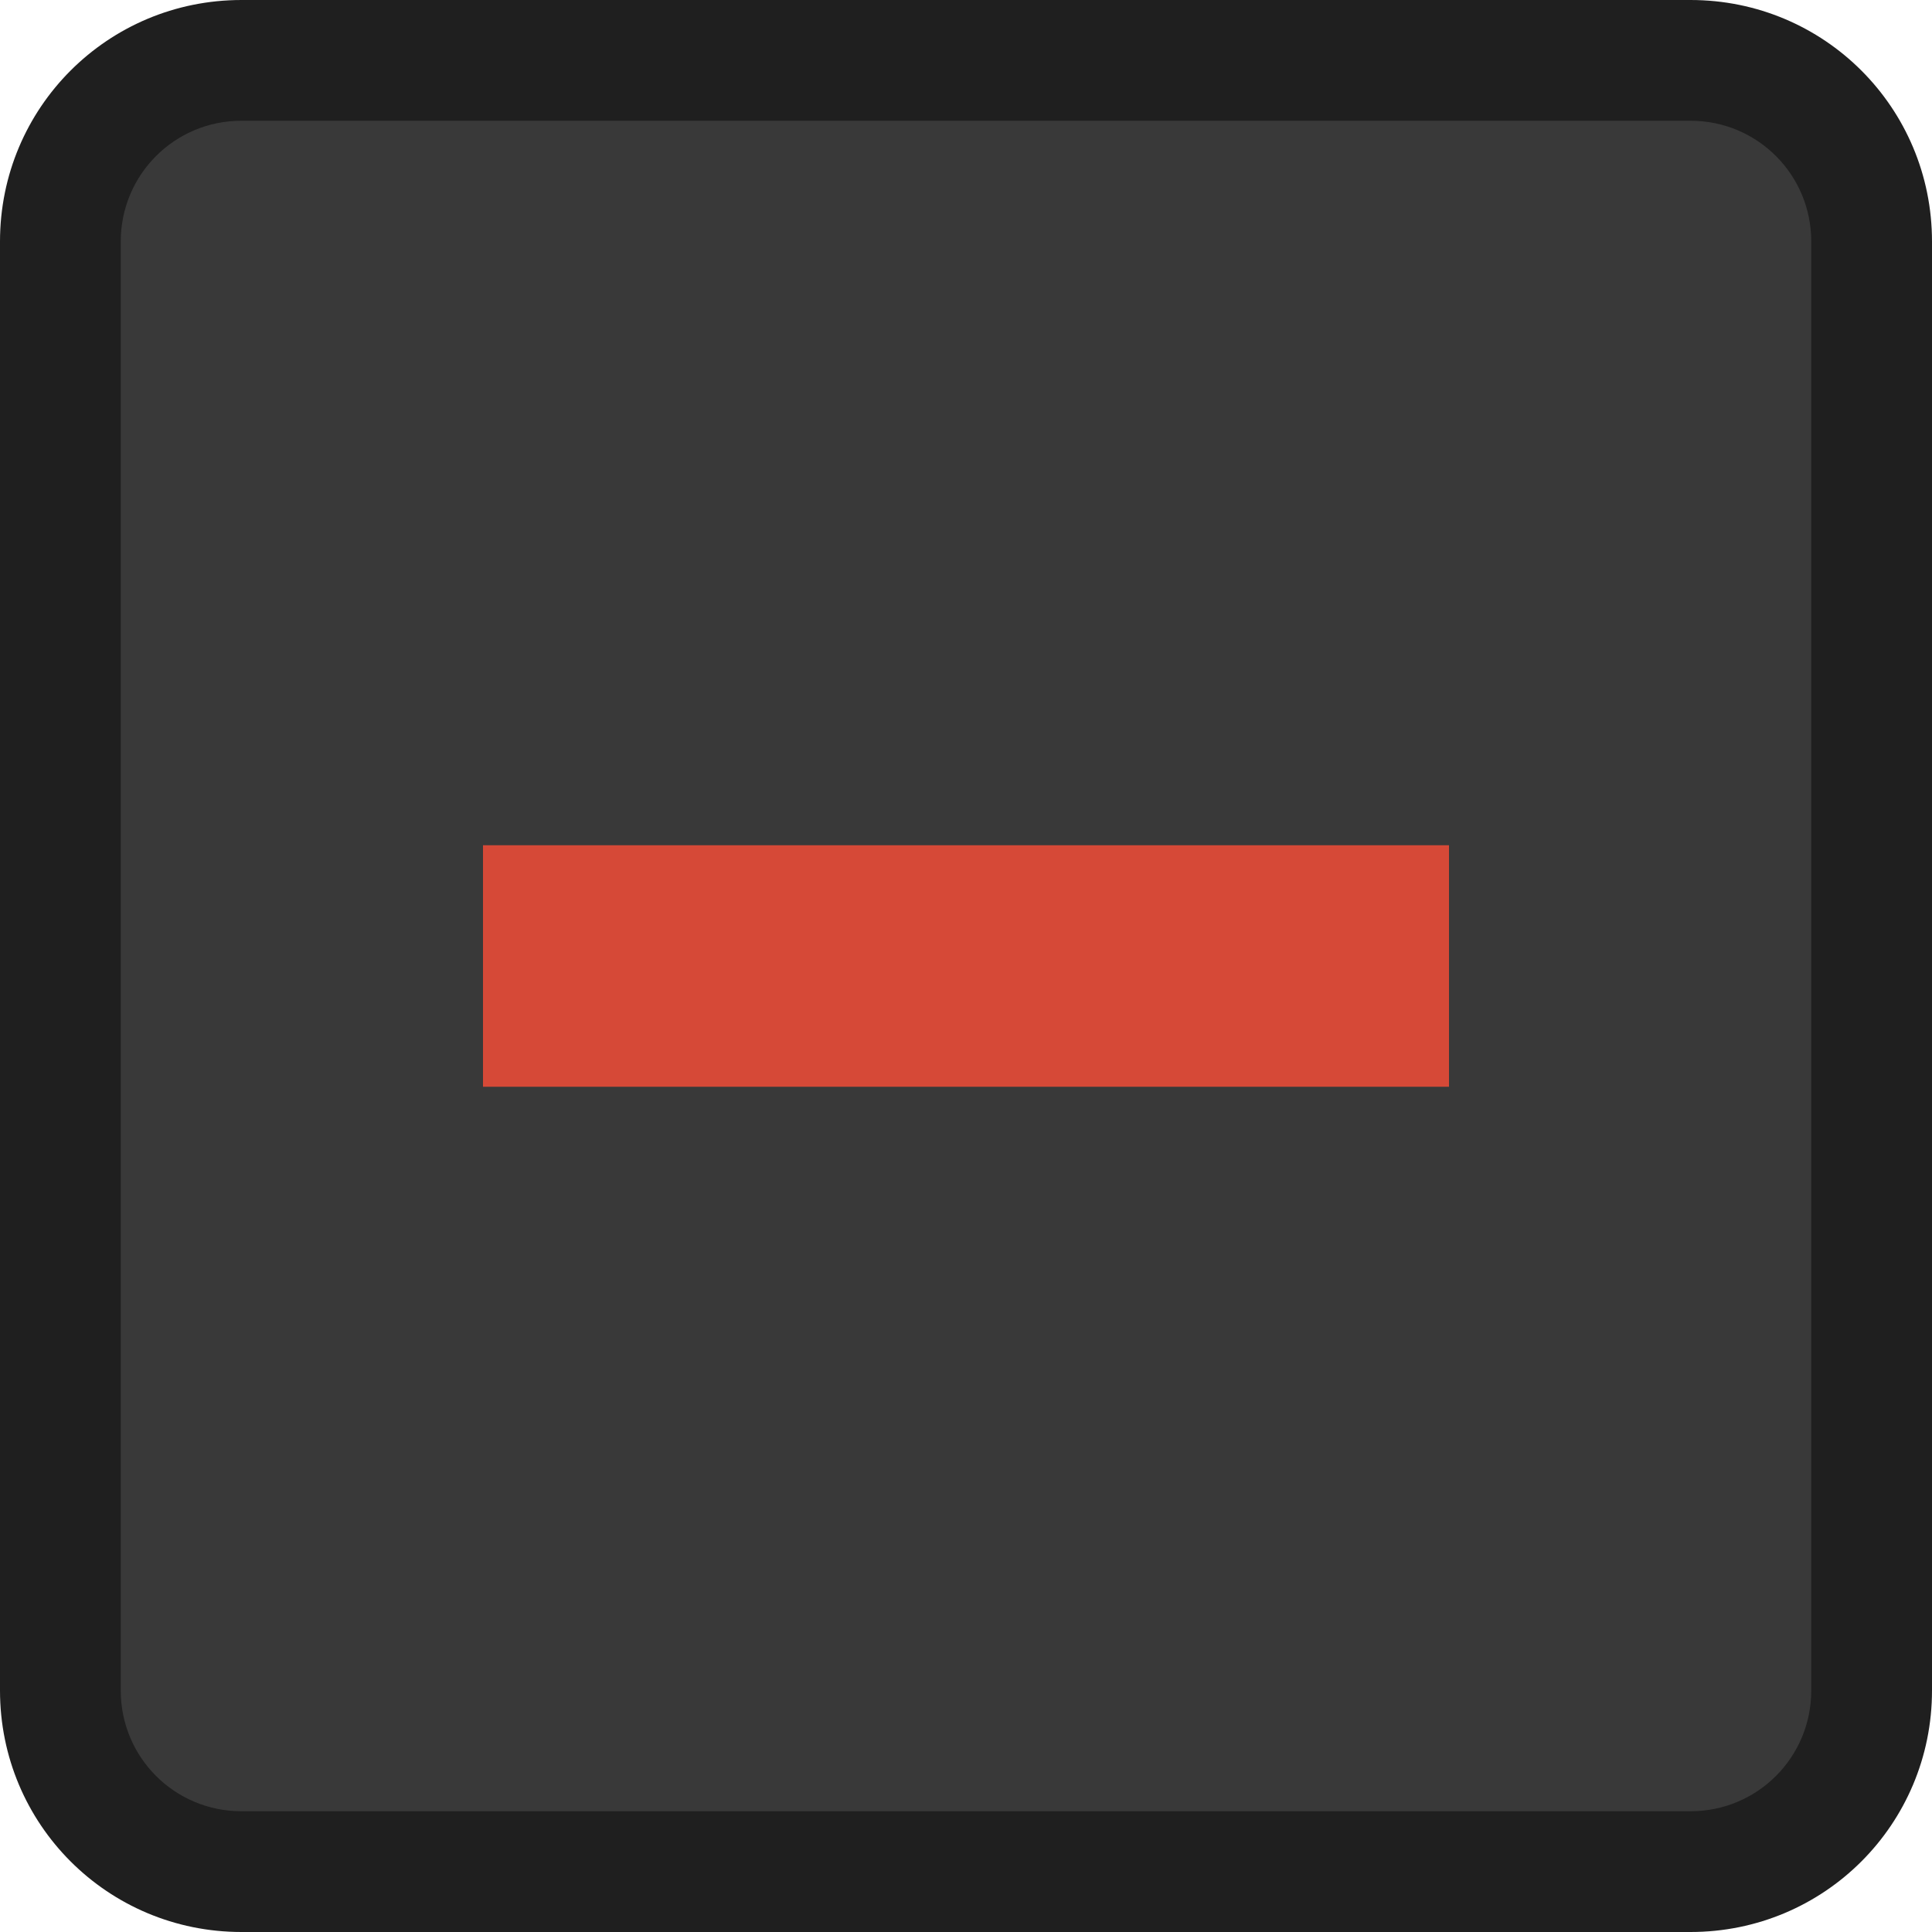
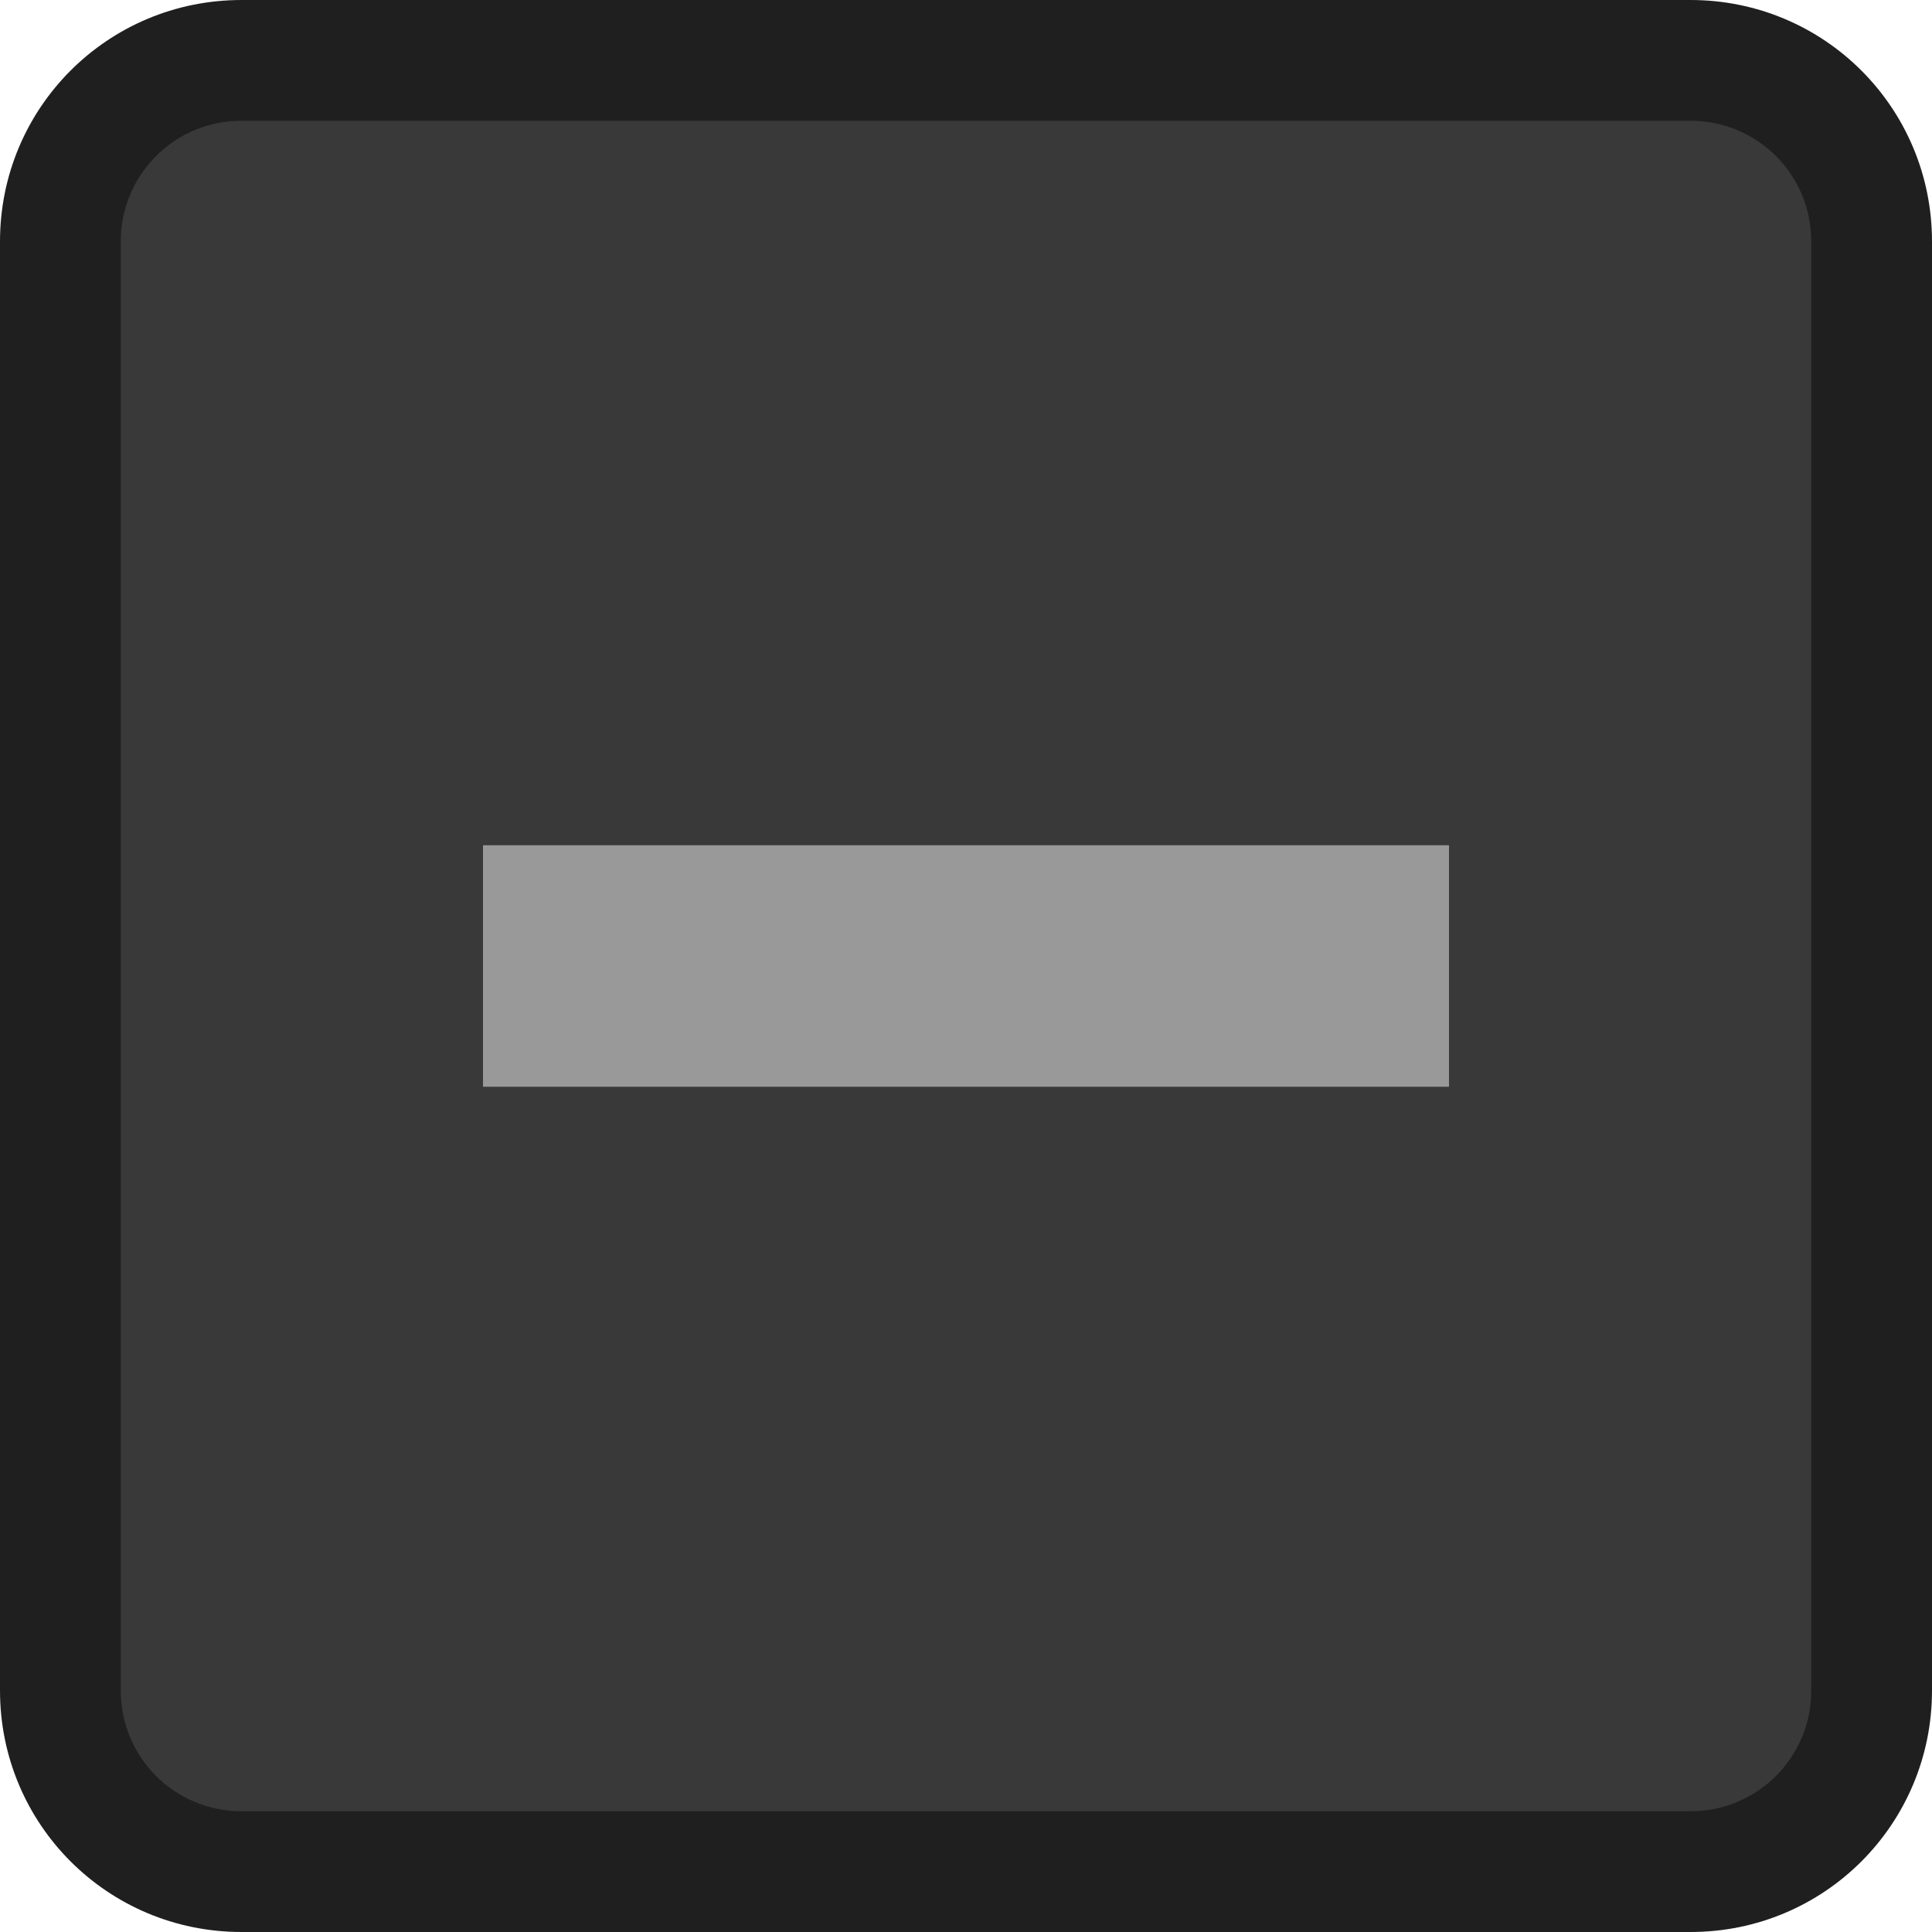
- <svg xmlns="http://www.w3.org/2000/svg" viewBox="0 0 16 16">
-   <g transform="translate(0 -1036.362)">
-     <rect width="14.821" x=".621" y="1037.046" rx="1" height="14.758" style="fill:#393939" />
-     <path style="fill:#1f1f1f" d="M 2 0 C 0.892 0 3.2526065e-18 0.892 0 2 L 0 14 C 0 15.108 0.892 16 2 16 L 14 16 C 15.108 16 16 15.108 16 14 L 16 2 C 16 0.892 15.108 3.2526065e-18 14 0 L 2 0 z M 2 1 L 14 1 C 14.554 1 15 1.446 15 2 L 15 14 C 15 14.554 14.554 15 14 15 L 2 15 C 1.446 15 1 14.554 1 14 L 1 2 C 1 1.446 1.446 1 2 1 z " transform="translate(0 1036.362)" />
-     <rect width="8" x="4" y="1043.362" height="2" style="fill:#d64937" />
+ <svg xmlns="http://www.w3.org/2000/svg" viewBox="0 0 16 16" id="svg2" version="1.1" width="100%" height="100%">
+   <defs id="defs14" />
+   <g transform="translate(0 -1036.362)" id="g4">
+     <rect width="14.821" x=".621" y="1037.046" rx="1" height="14.758" style="fill:#393939" id="rect6" />
+     <path style="fill:#1f1f1f" d="M 2 0 C 0.892 0 3.2526065e-18 0.892 0 2 L 0 14 C 0 15.108 0.892 16 2 16 L 14 16 C 15.108 16 16 15.108 16 14 L 16 2 C 16 0.892 15.108 3.2526065e-18 14 0 L 2 0 z M 2 1 L 14 1 C 14.554 1 15 1.446 15 2 L 15 14 C 15 14.554 14.554 15 14 15 L 2 15 C 1.446 15 1 14.554 1 14 L 1 2 C 1 1.446 1.446 1 2 1 z " transform="translate(0 1036.362)" id="path8" />
+     <rect width="8" x="4" y="1043.362" height="2" style="fill:#999999;color:#000000;fill-opacity:1;fill-rule:nonzero;stroke-width:1;stroke-linecap:butt;stroke-linejoin:miter;stroke-miterlimit:4;stroke-opacity:1;stroke-dasharray:none;stroke-dashoffset:0;marker:none;visibility:visible;display:inline;overflow:visible;enable-background:accumulate" id="rect10" />
  </g>
</svg>
